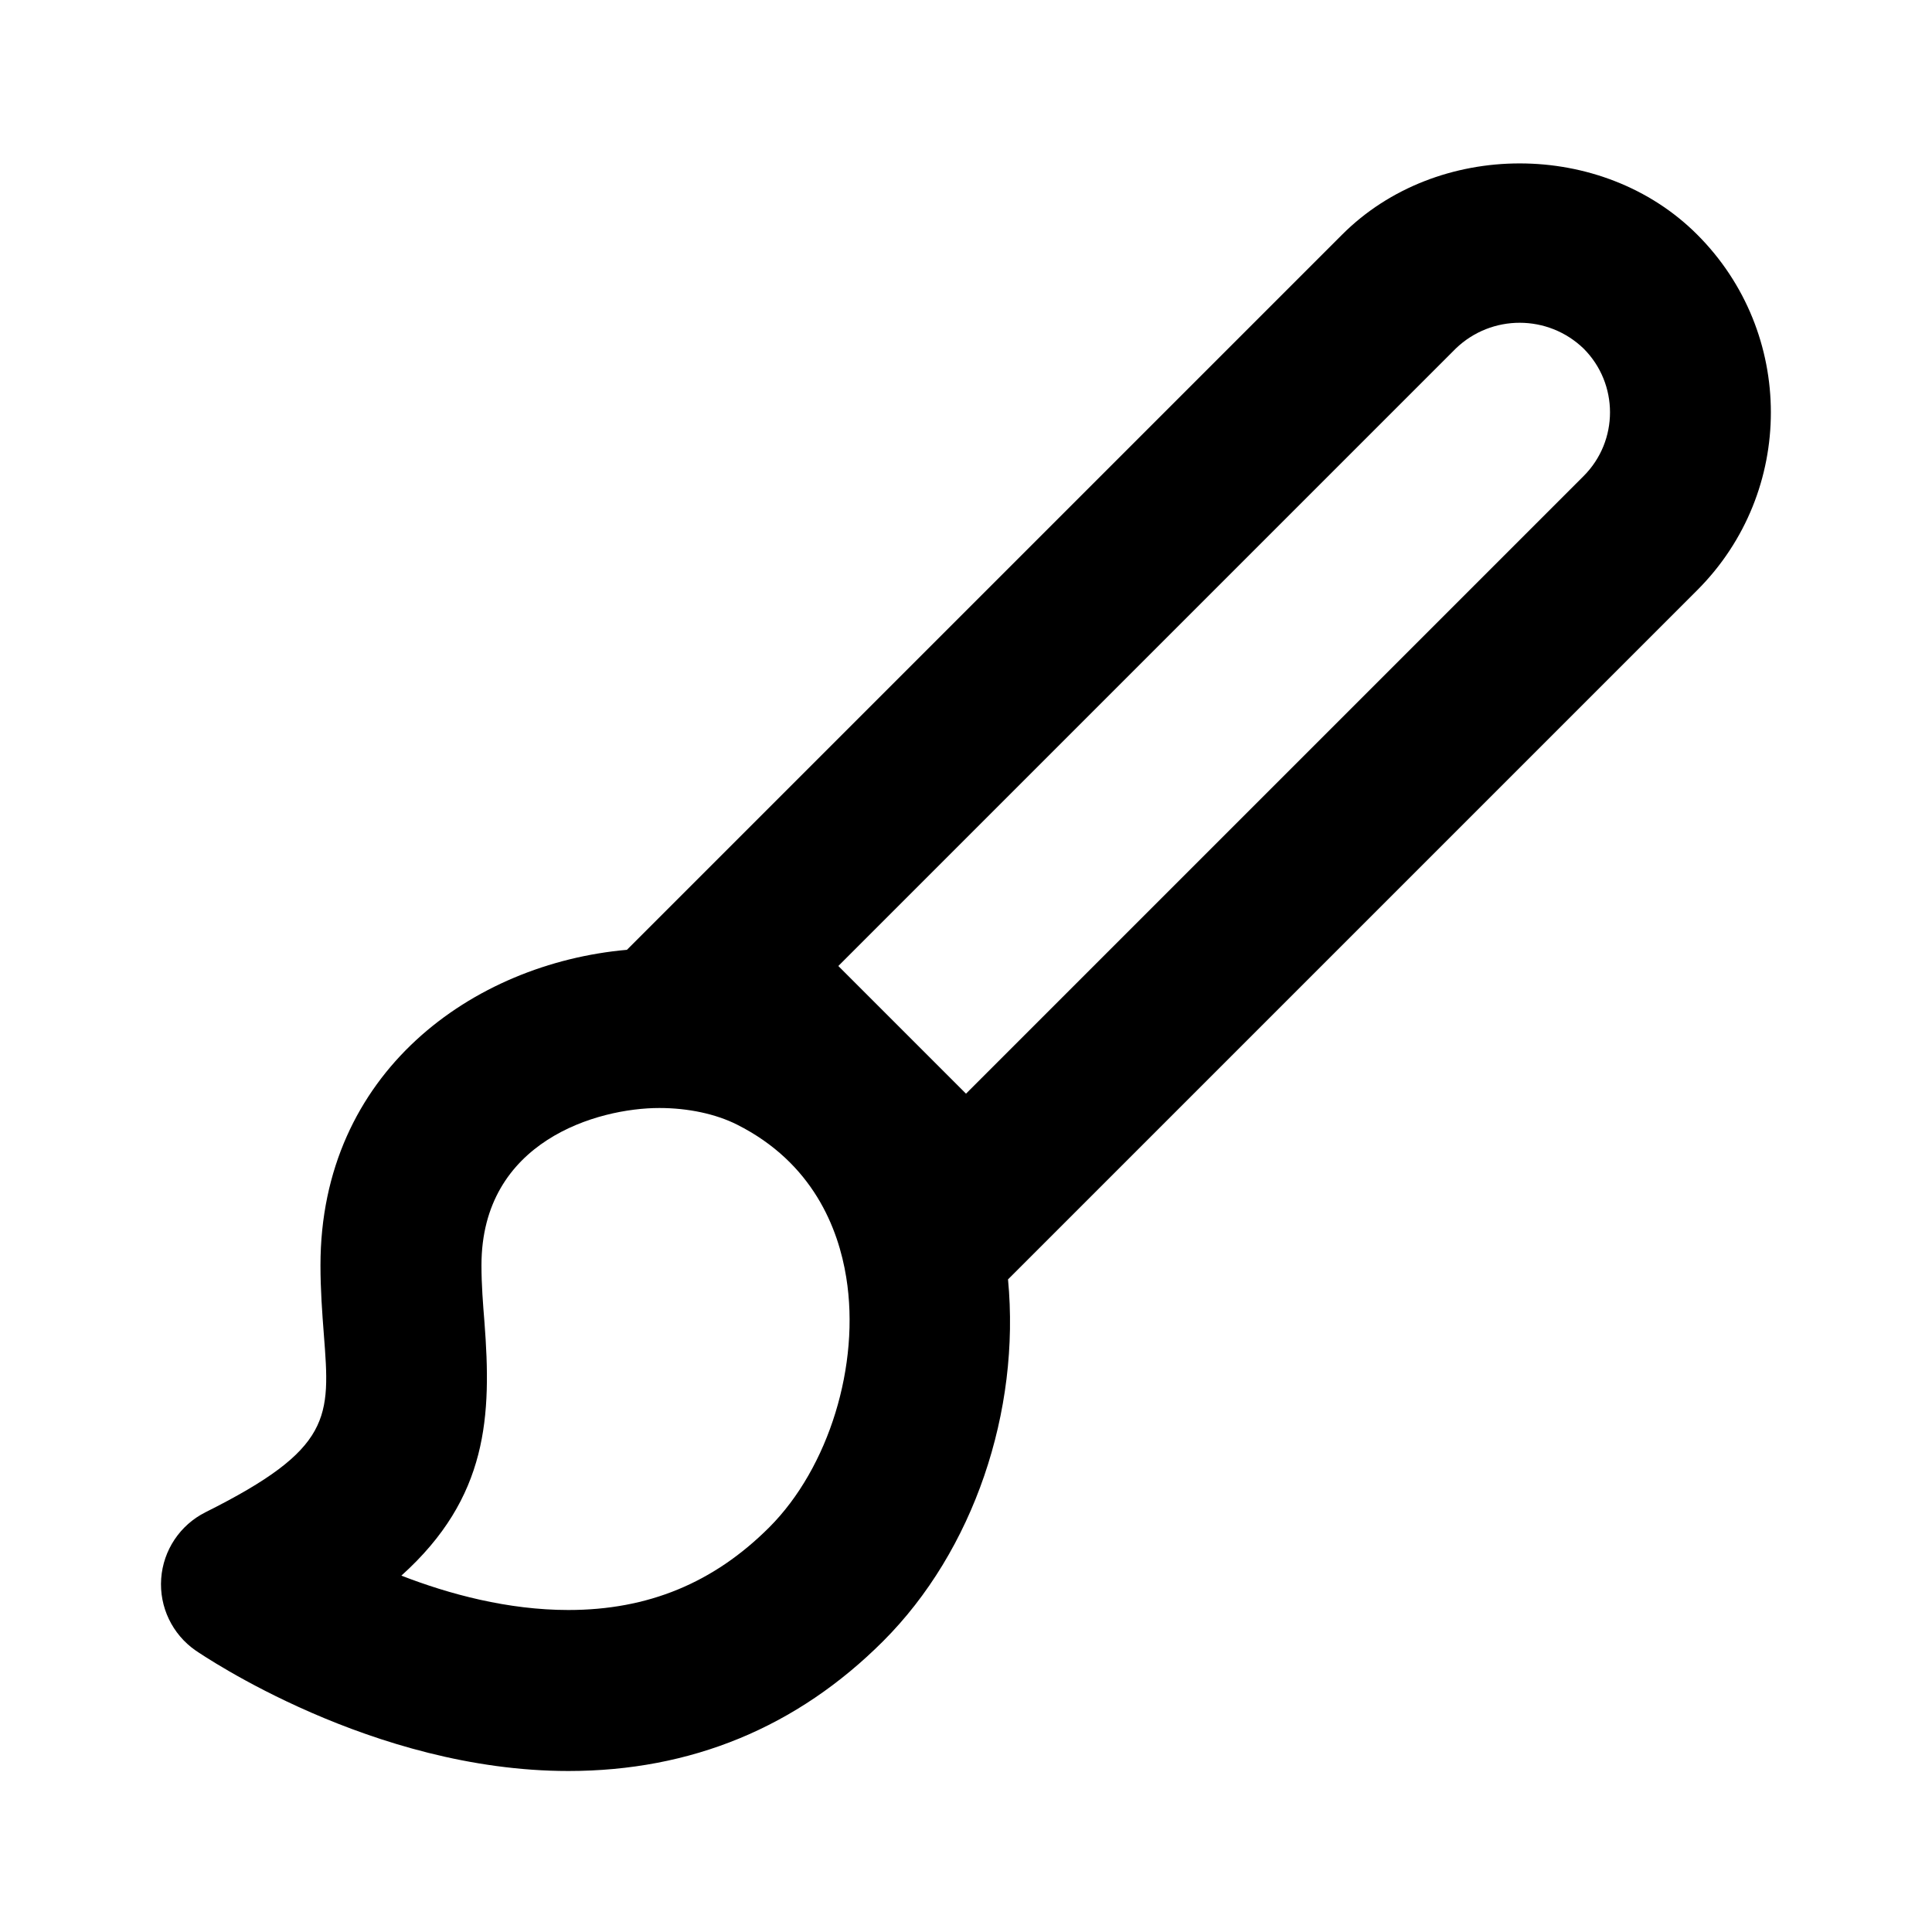
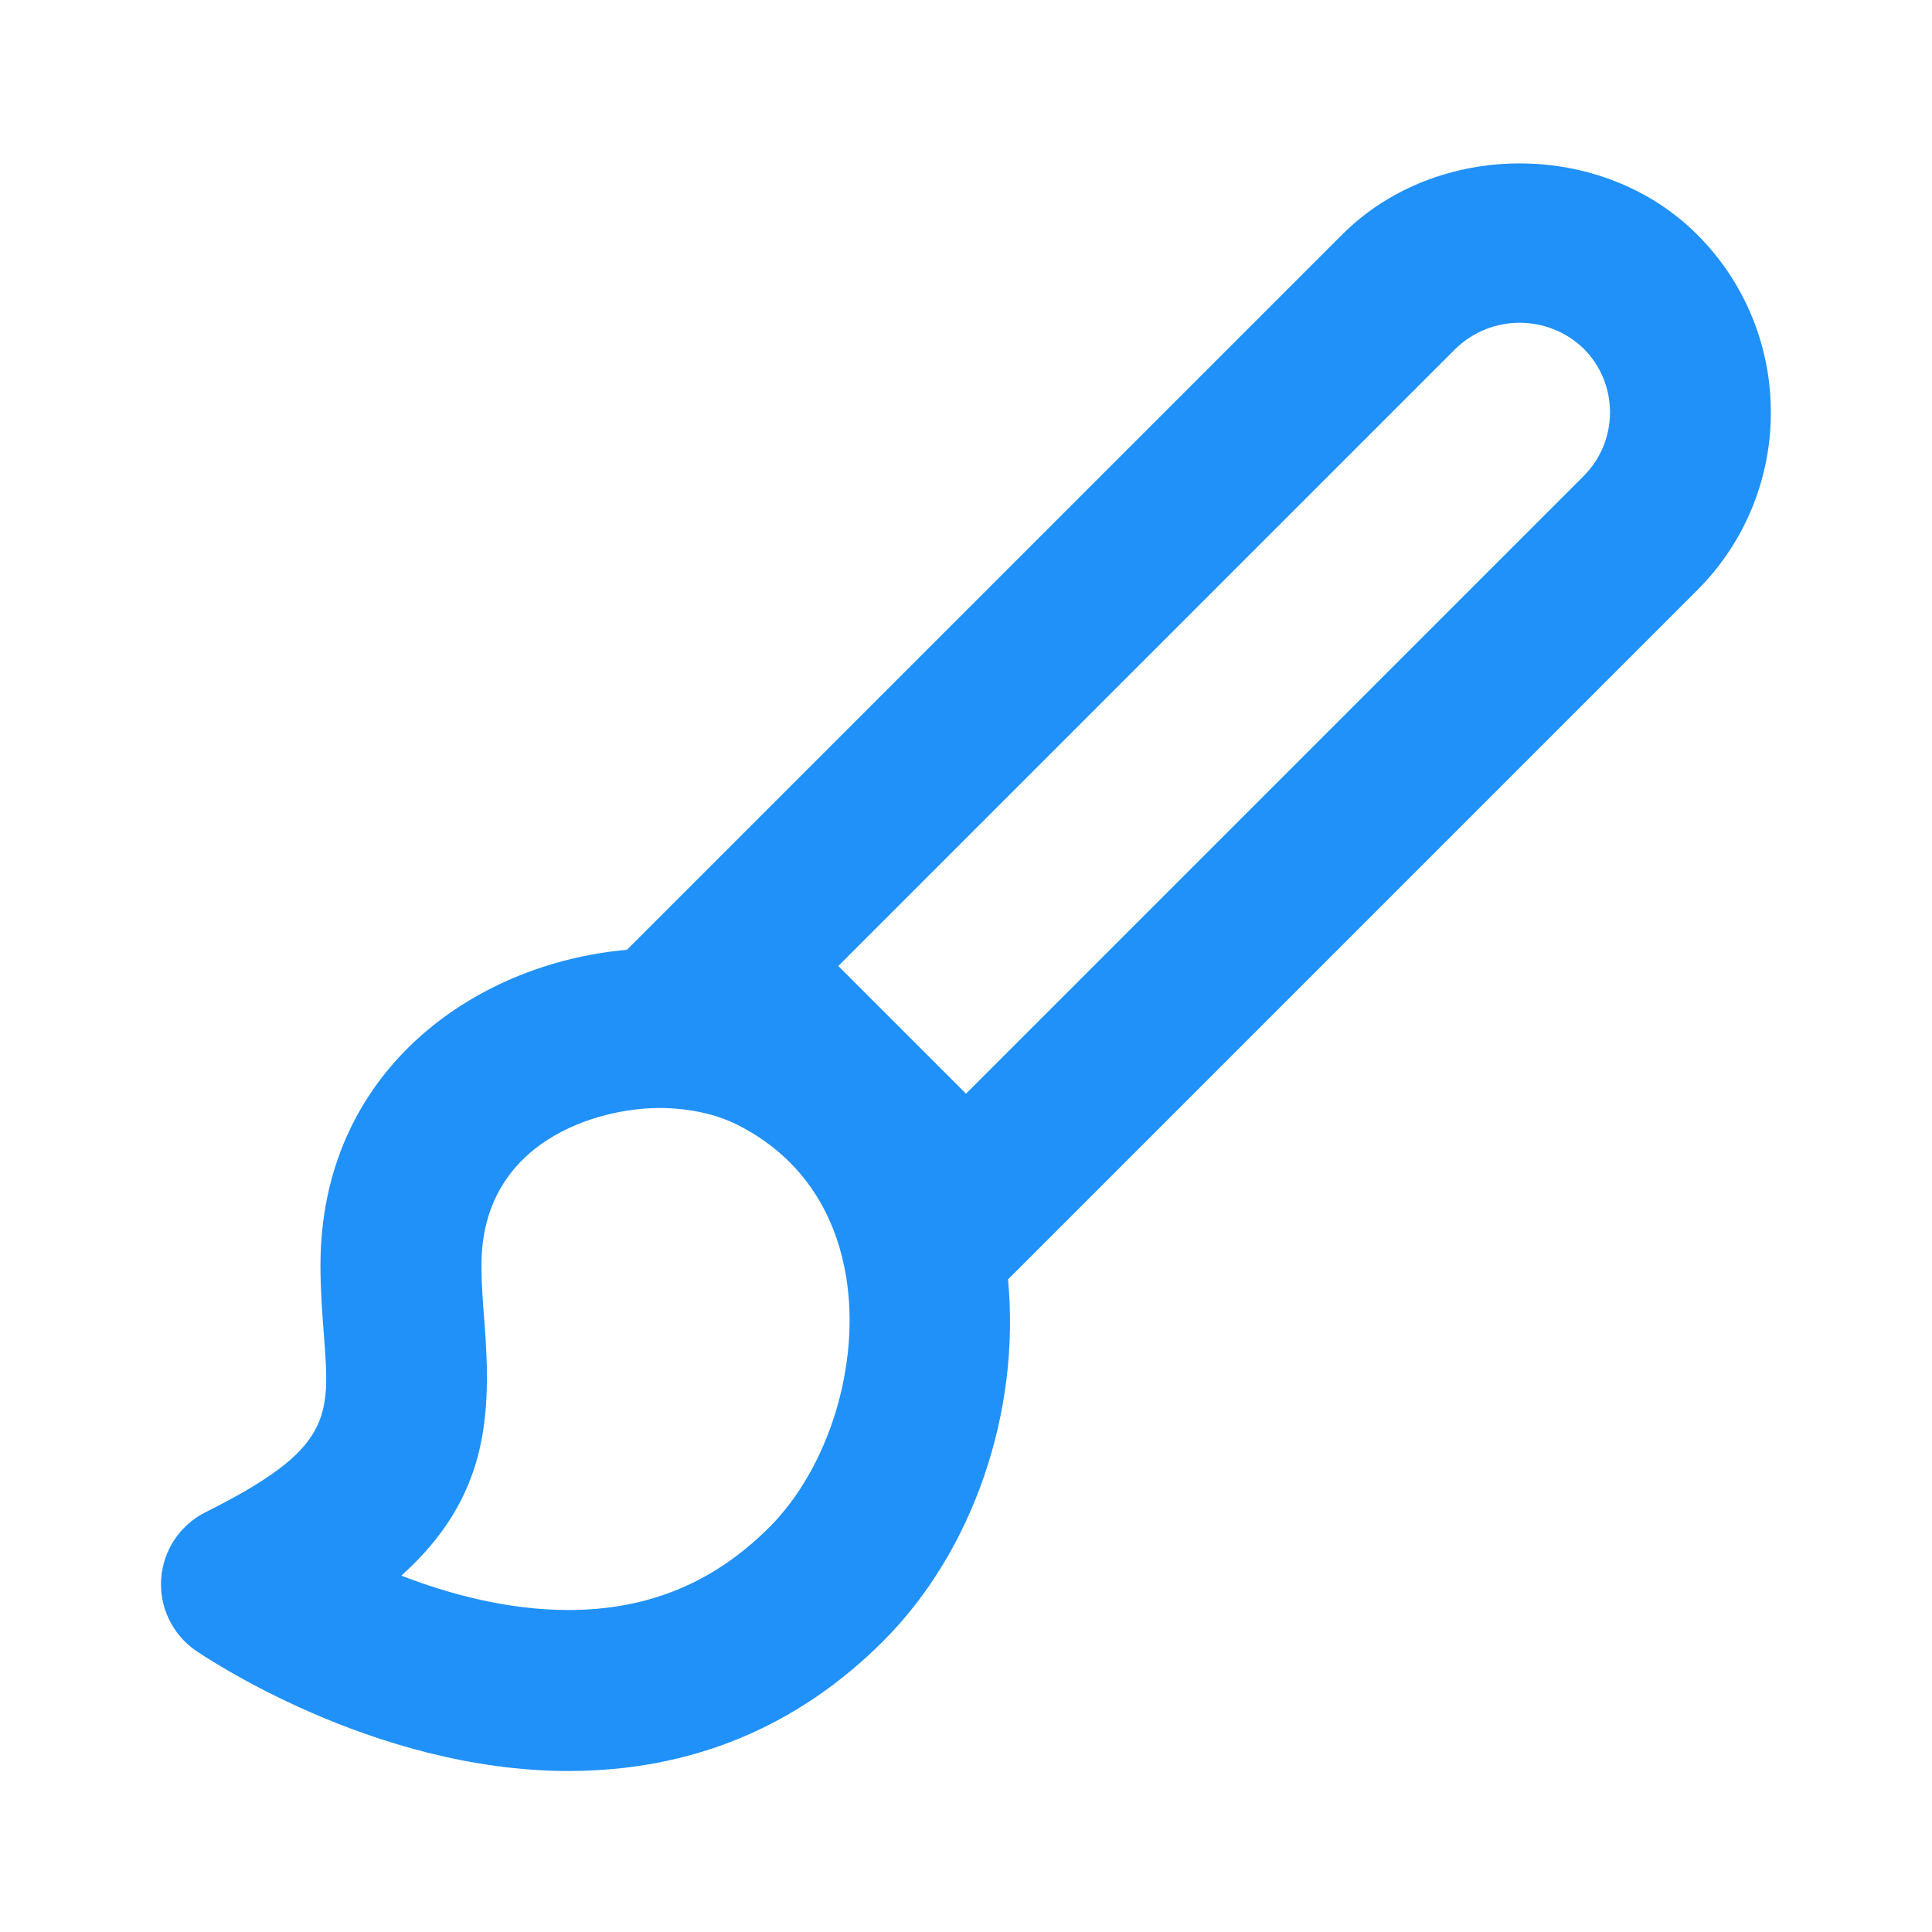
- <svg xmlns="http://www.w3.org/2000/svg" width="24" height="24" viewBox="0 0 24 24" style="fill: rgba(0, 0, 0, 1);transform: ;msFilter:;">
+ <svg xmlns="http://www.w3.org/2000/svg" width="24" height="24" viewBox="0 0 24 24" style="fill: #2091F9;transform: ;msFilter:;">
  <path d="M7.061 22c1.523 0 2.84-.543 3.91-1.613 1.123-1.123 1.707-2.854 1.551-4.494l8.564-8.564a3.123 3.123 0 0 0-.002-4.414c-1.178-1.18-3.234-1.18-4.412 0l-8.884 8.884c-1.913.169-3.807 1.521-3.807 3.919 0 .303.021.588.042.86.08 1.031.109 1.418-1.471 2.208a1.001 1.001 0 0 0-.122 1.717C2.52 20.563 4.623 22 7.061 22c-.001 0-.001 0 0 0zM18.086 4.328a1.144 1.144 0 0 1 1.586.002 1.12 1.12 0 0 1 0 1.584L12 13.586 10.414 12l7.672-7.672zM6.018 16.423c-.018-.224-.037-.458-.037-.706 0-1.545 1.445-1.953 2.21-1.953.356 0 .699.073.964.206.945.475 1.26 1.293 1.357 1.896.177 1.09-.217 2.368-.956 3.107C8.865 19.664 8.049 20 7.061 20H7.06c-.75 0-1.479-.196-2.074-.427 1.082-.973 1.121-1.989 1.032-3.15z" />
</svg>
